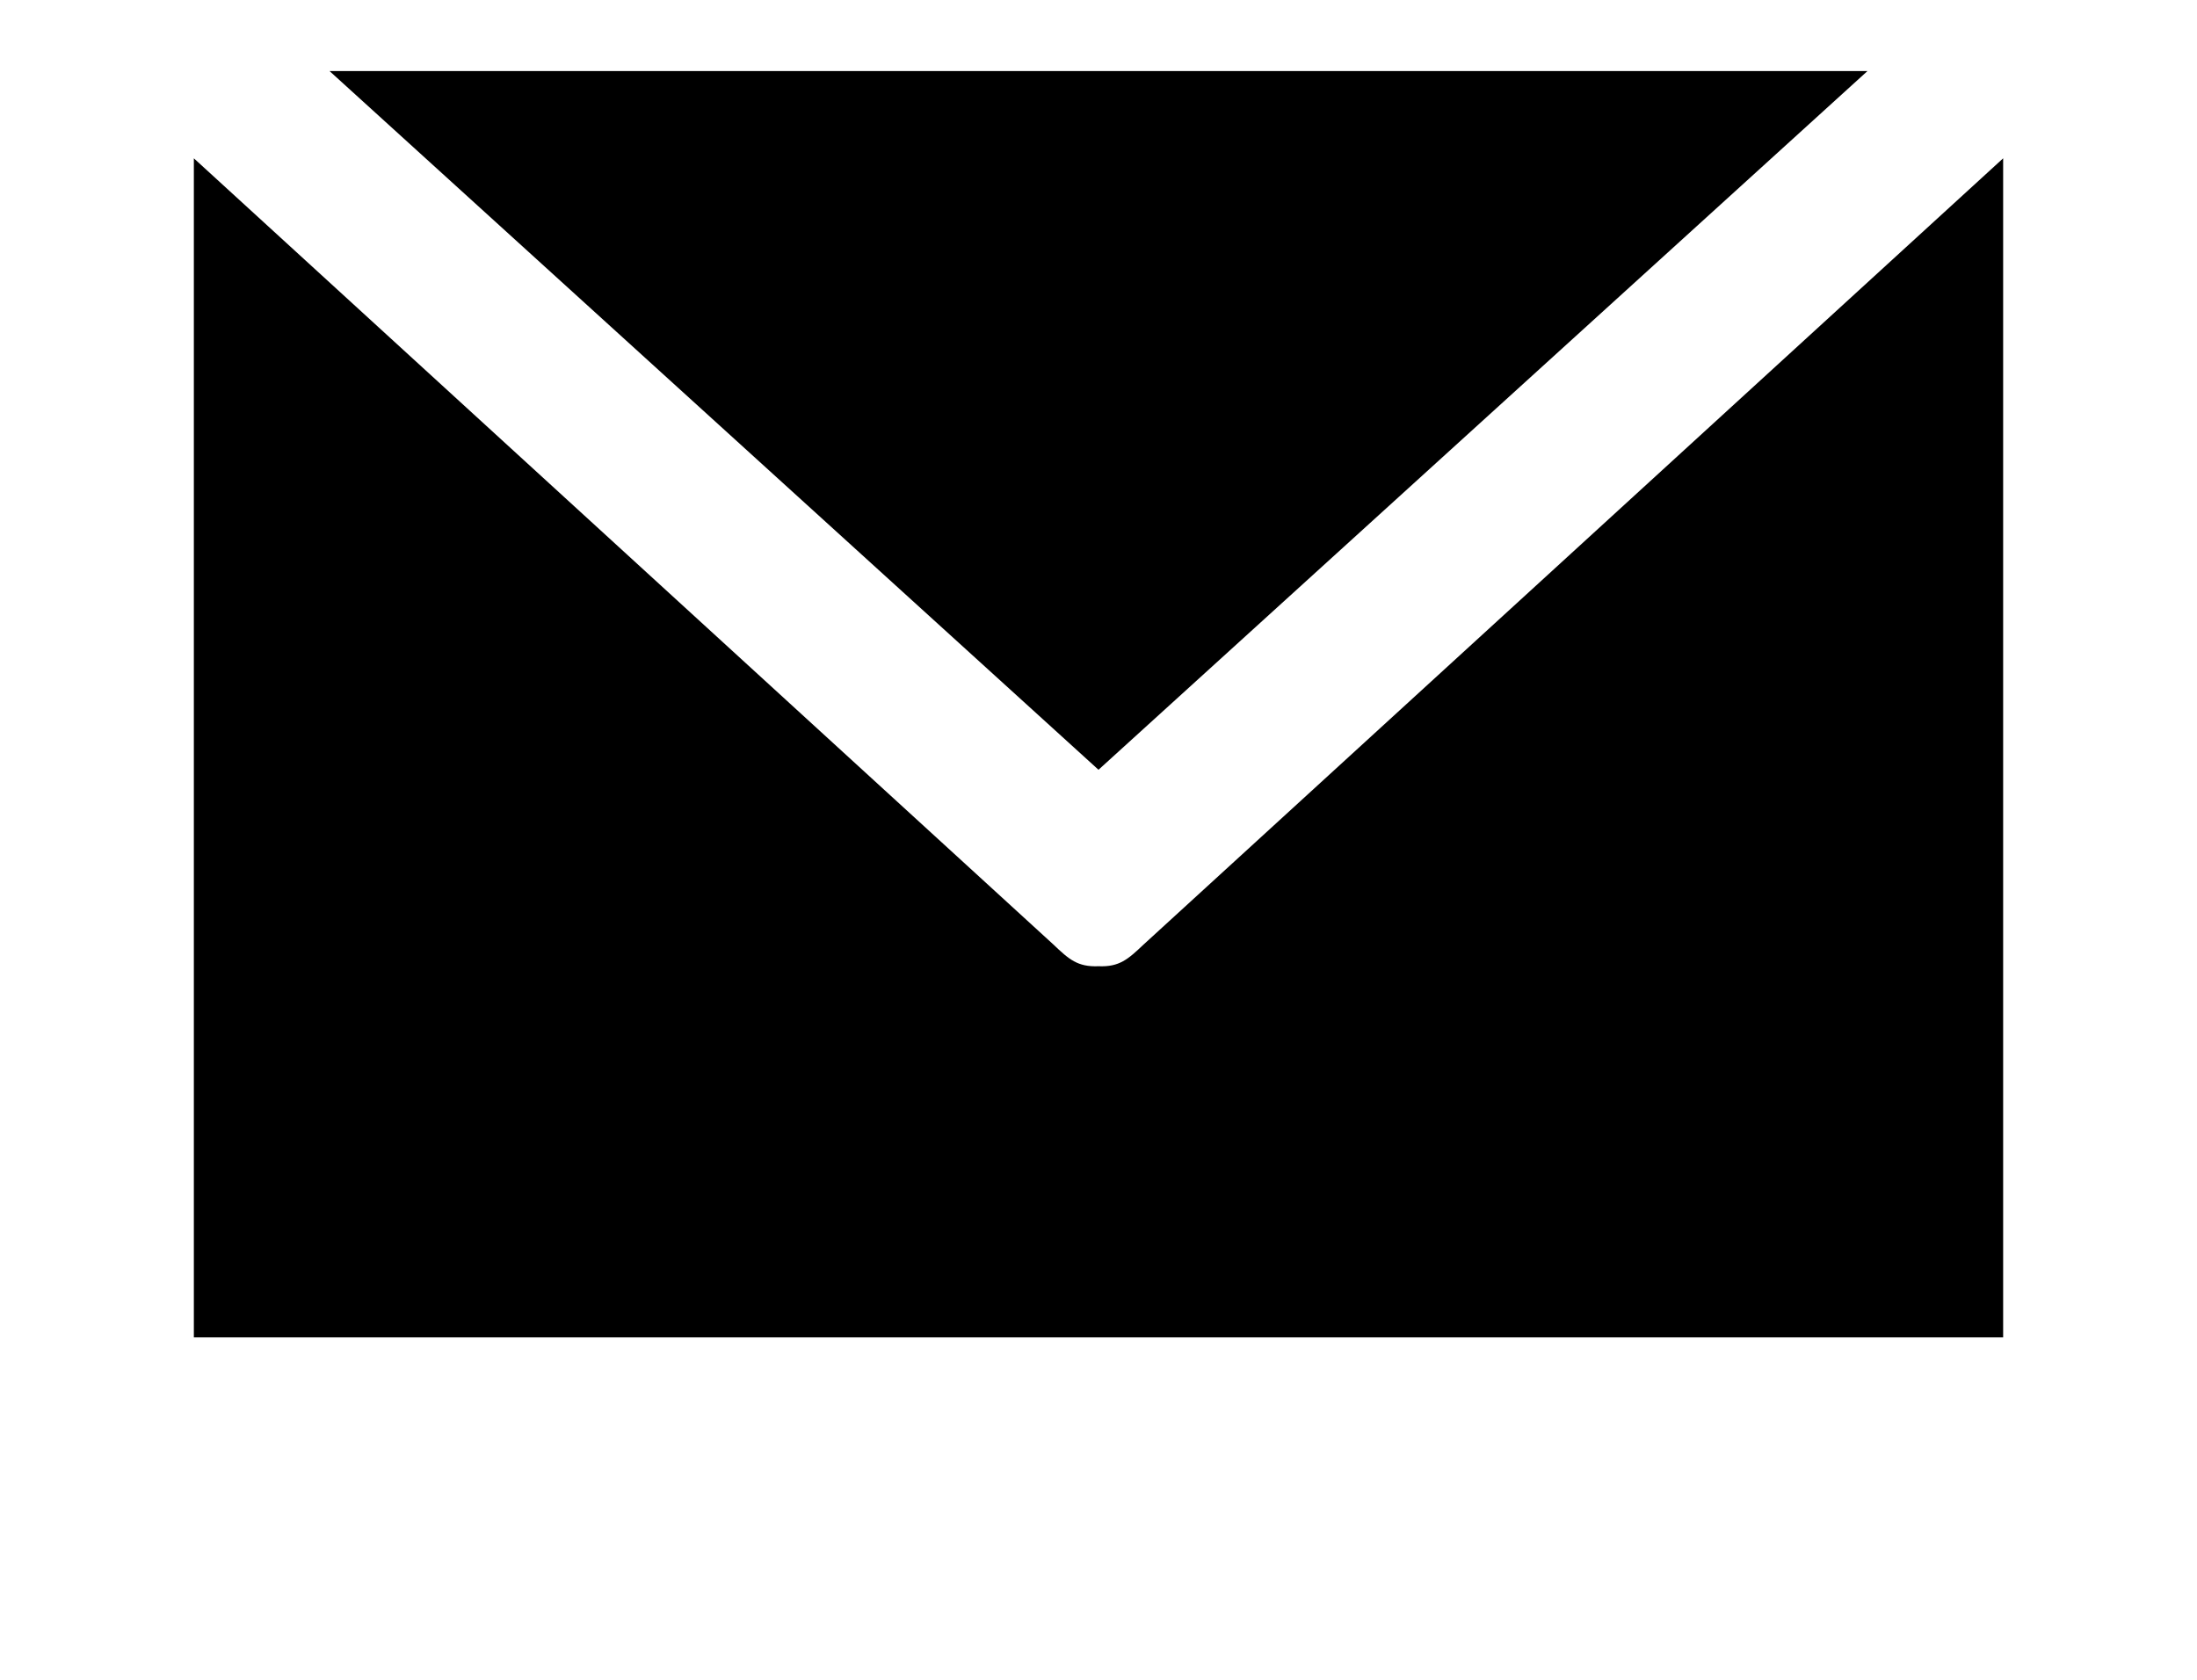
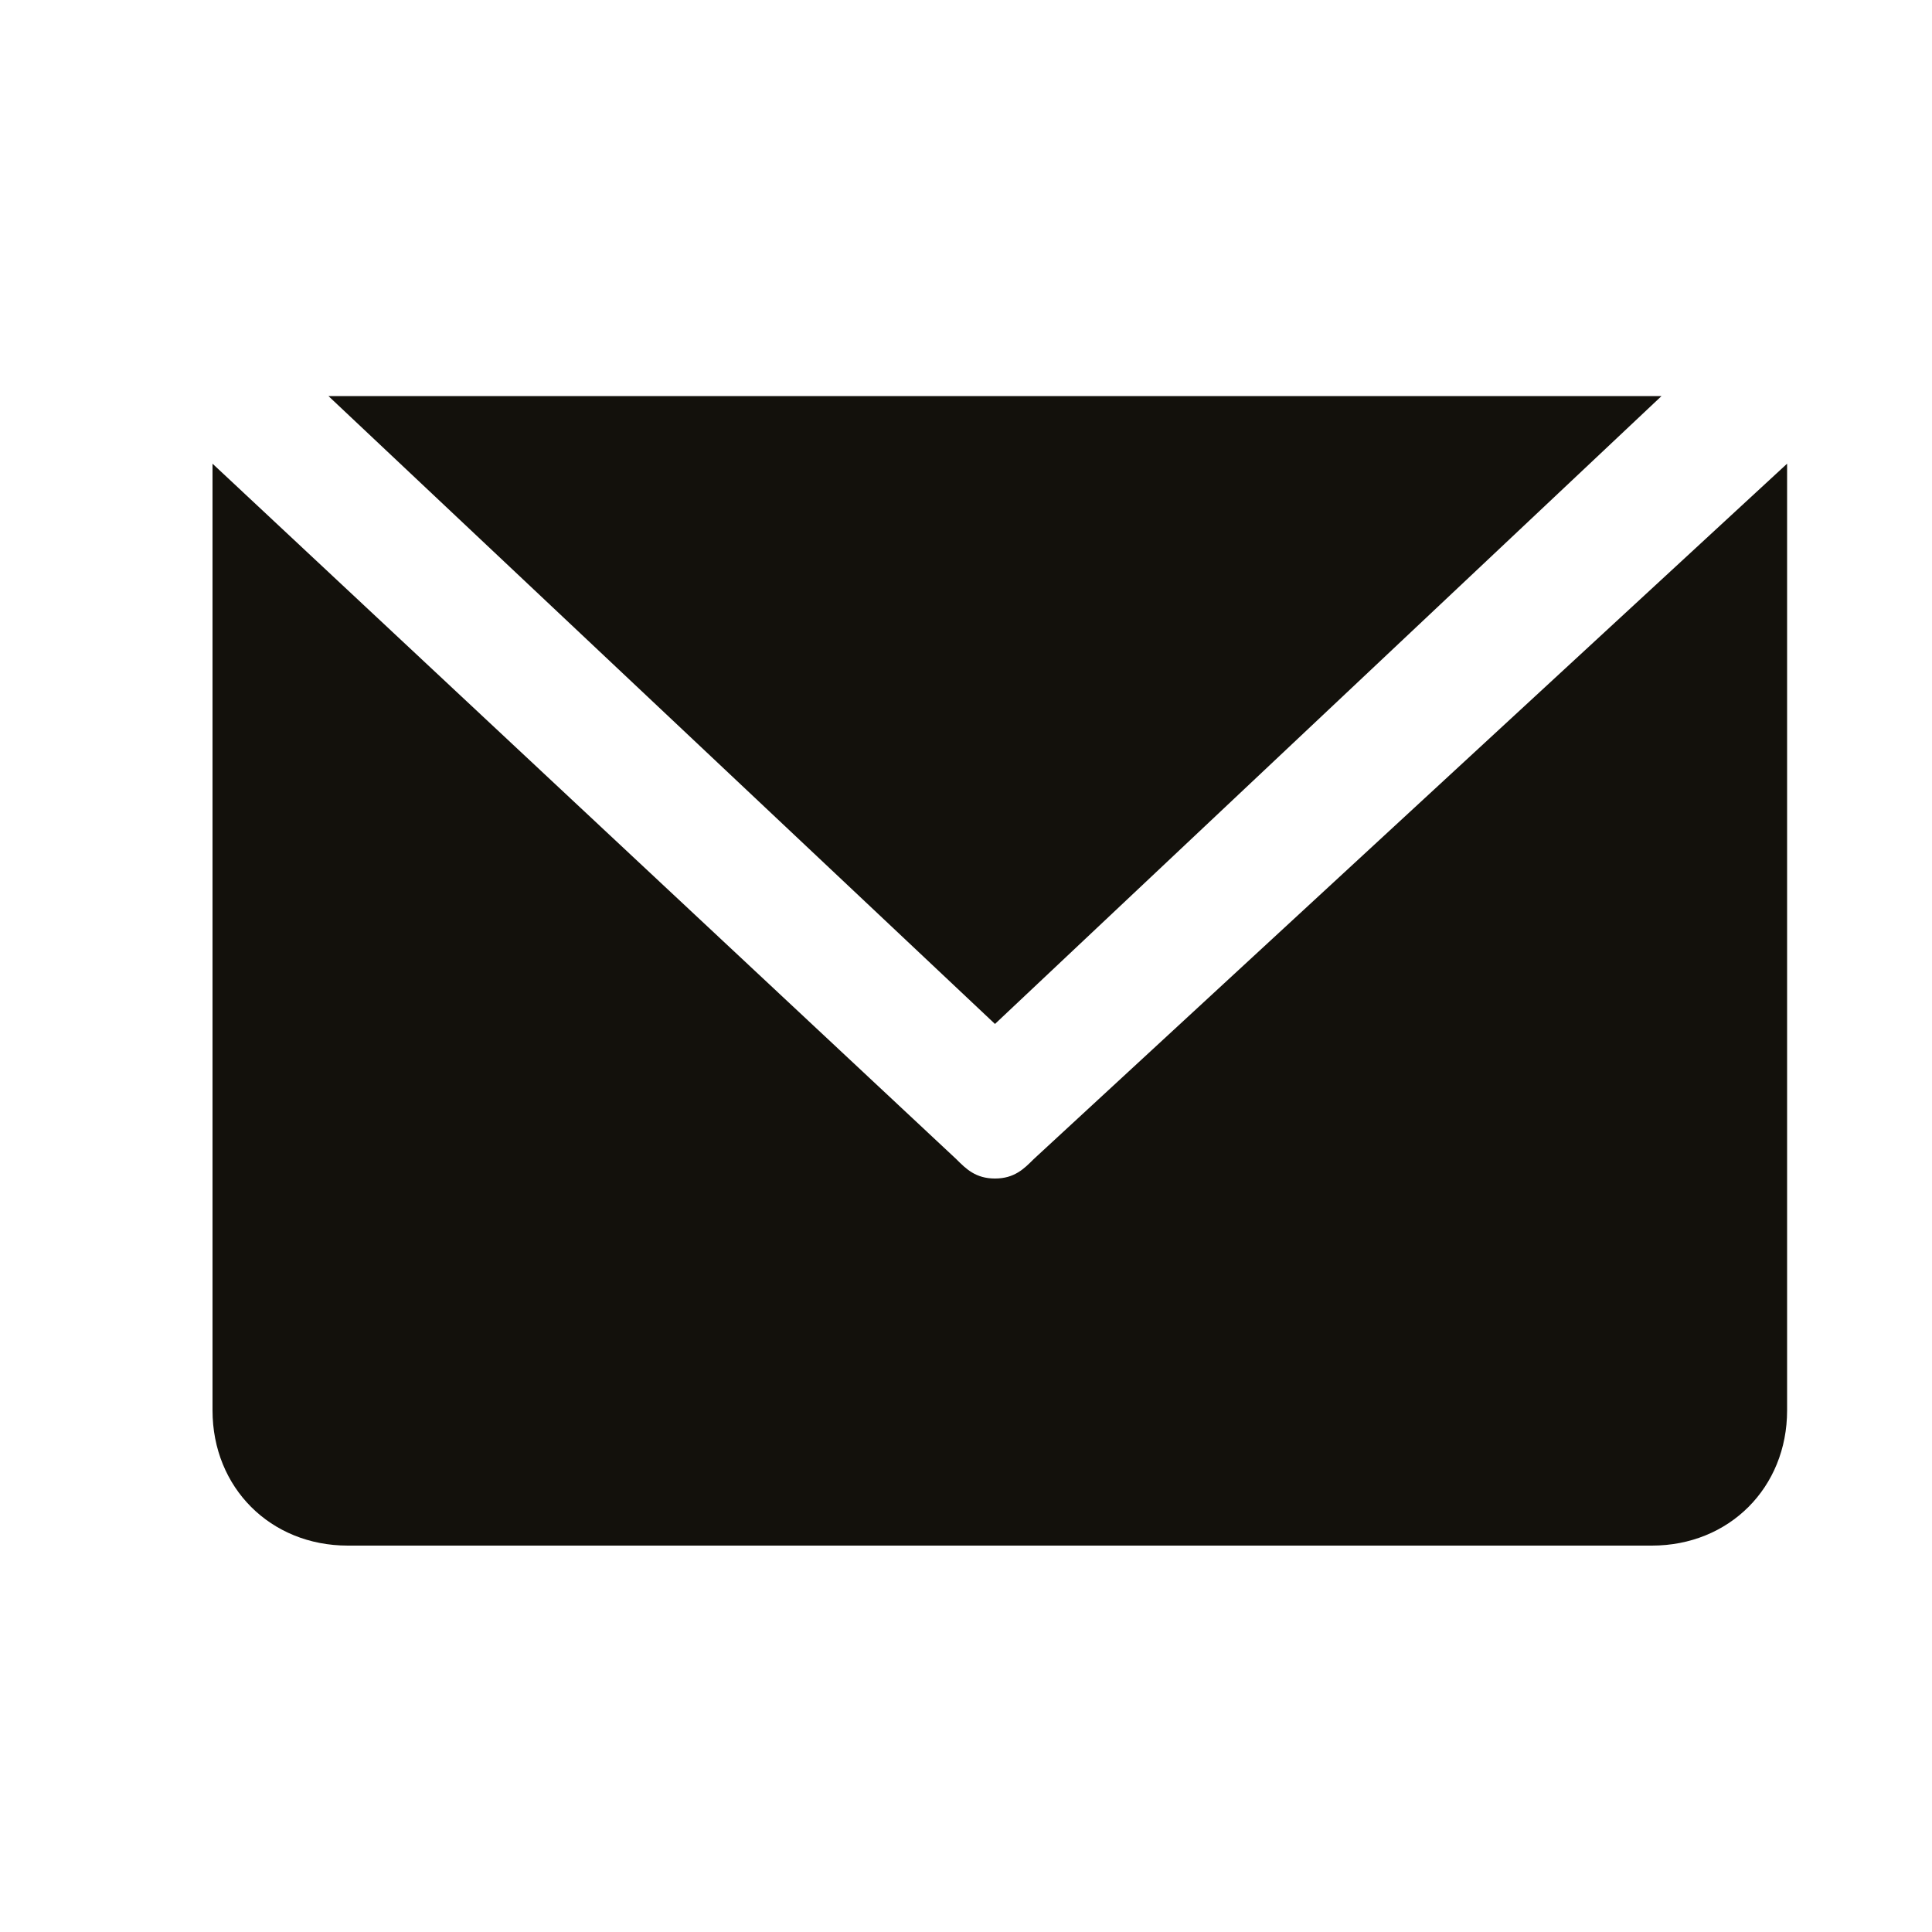
- <svg xmlns="http://www.w3.org/2000/svg" width="68" height="52" viewBox="0 0 68 52">
-   <path d="M57.8 2.2h-47.6l23.8 21.629zm-22.4 27.035c-.491.465-.754.702-1.4.676-.646.026-.913-.211-1.4-.676l-26.6-24.334v36.499h56v-36.499l-26.6 24.334z" />
+ <svg xmlns="http://www.w3.org/2000/svg" width="20" height="20" viewBox="0 0 20 20">
+   <polygon points="17.2,4.1 3.4,4.1 10.3,10.6" fill="#13110C" />
+   <path d="M18.5 4.8v9.8c0 .8-.6 1.4-1.4 1.4h-13.5c-.8 0-1.4-.6-1.4-1.4v-9.8l7.7 7.2c.1.1.2.2.4.2s.3-.1.4-.2l7.8-7.2z" fill="#13110C" />
</svg>
